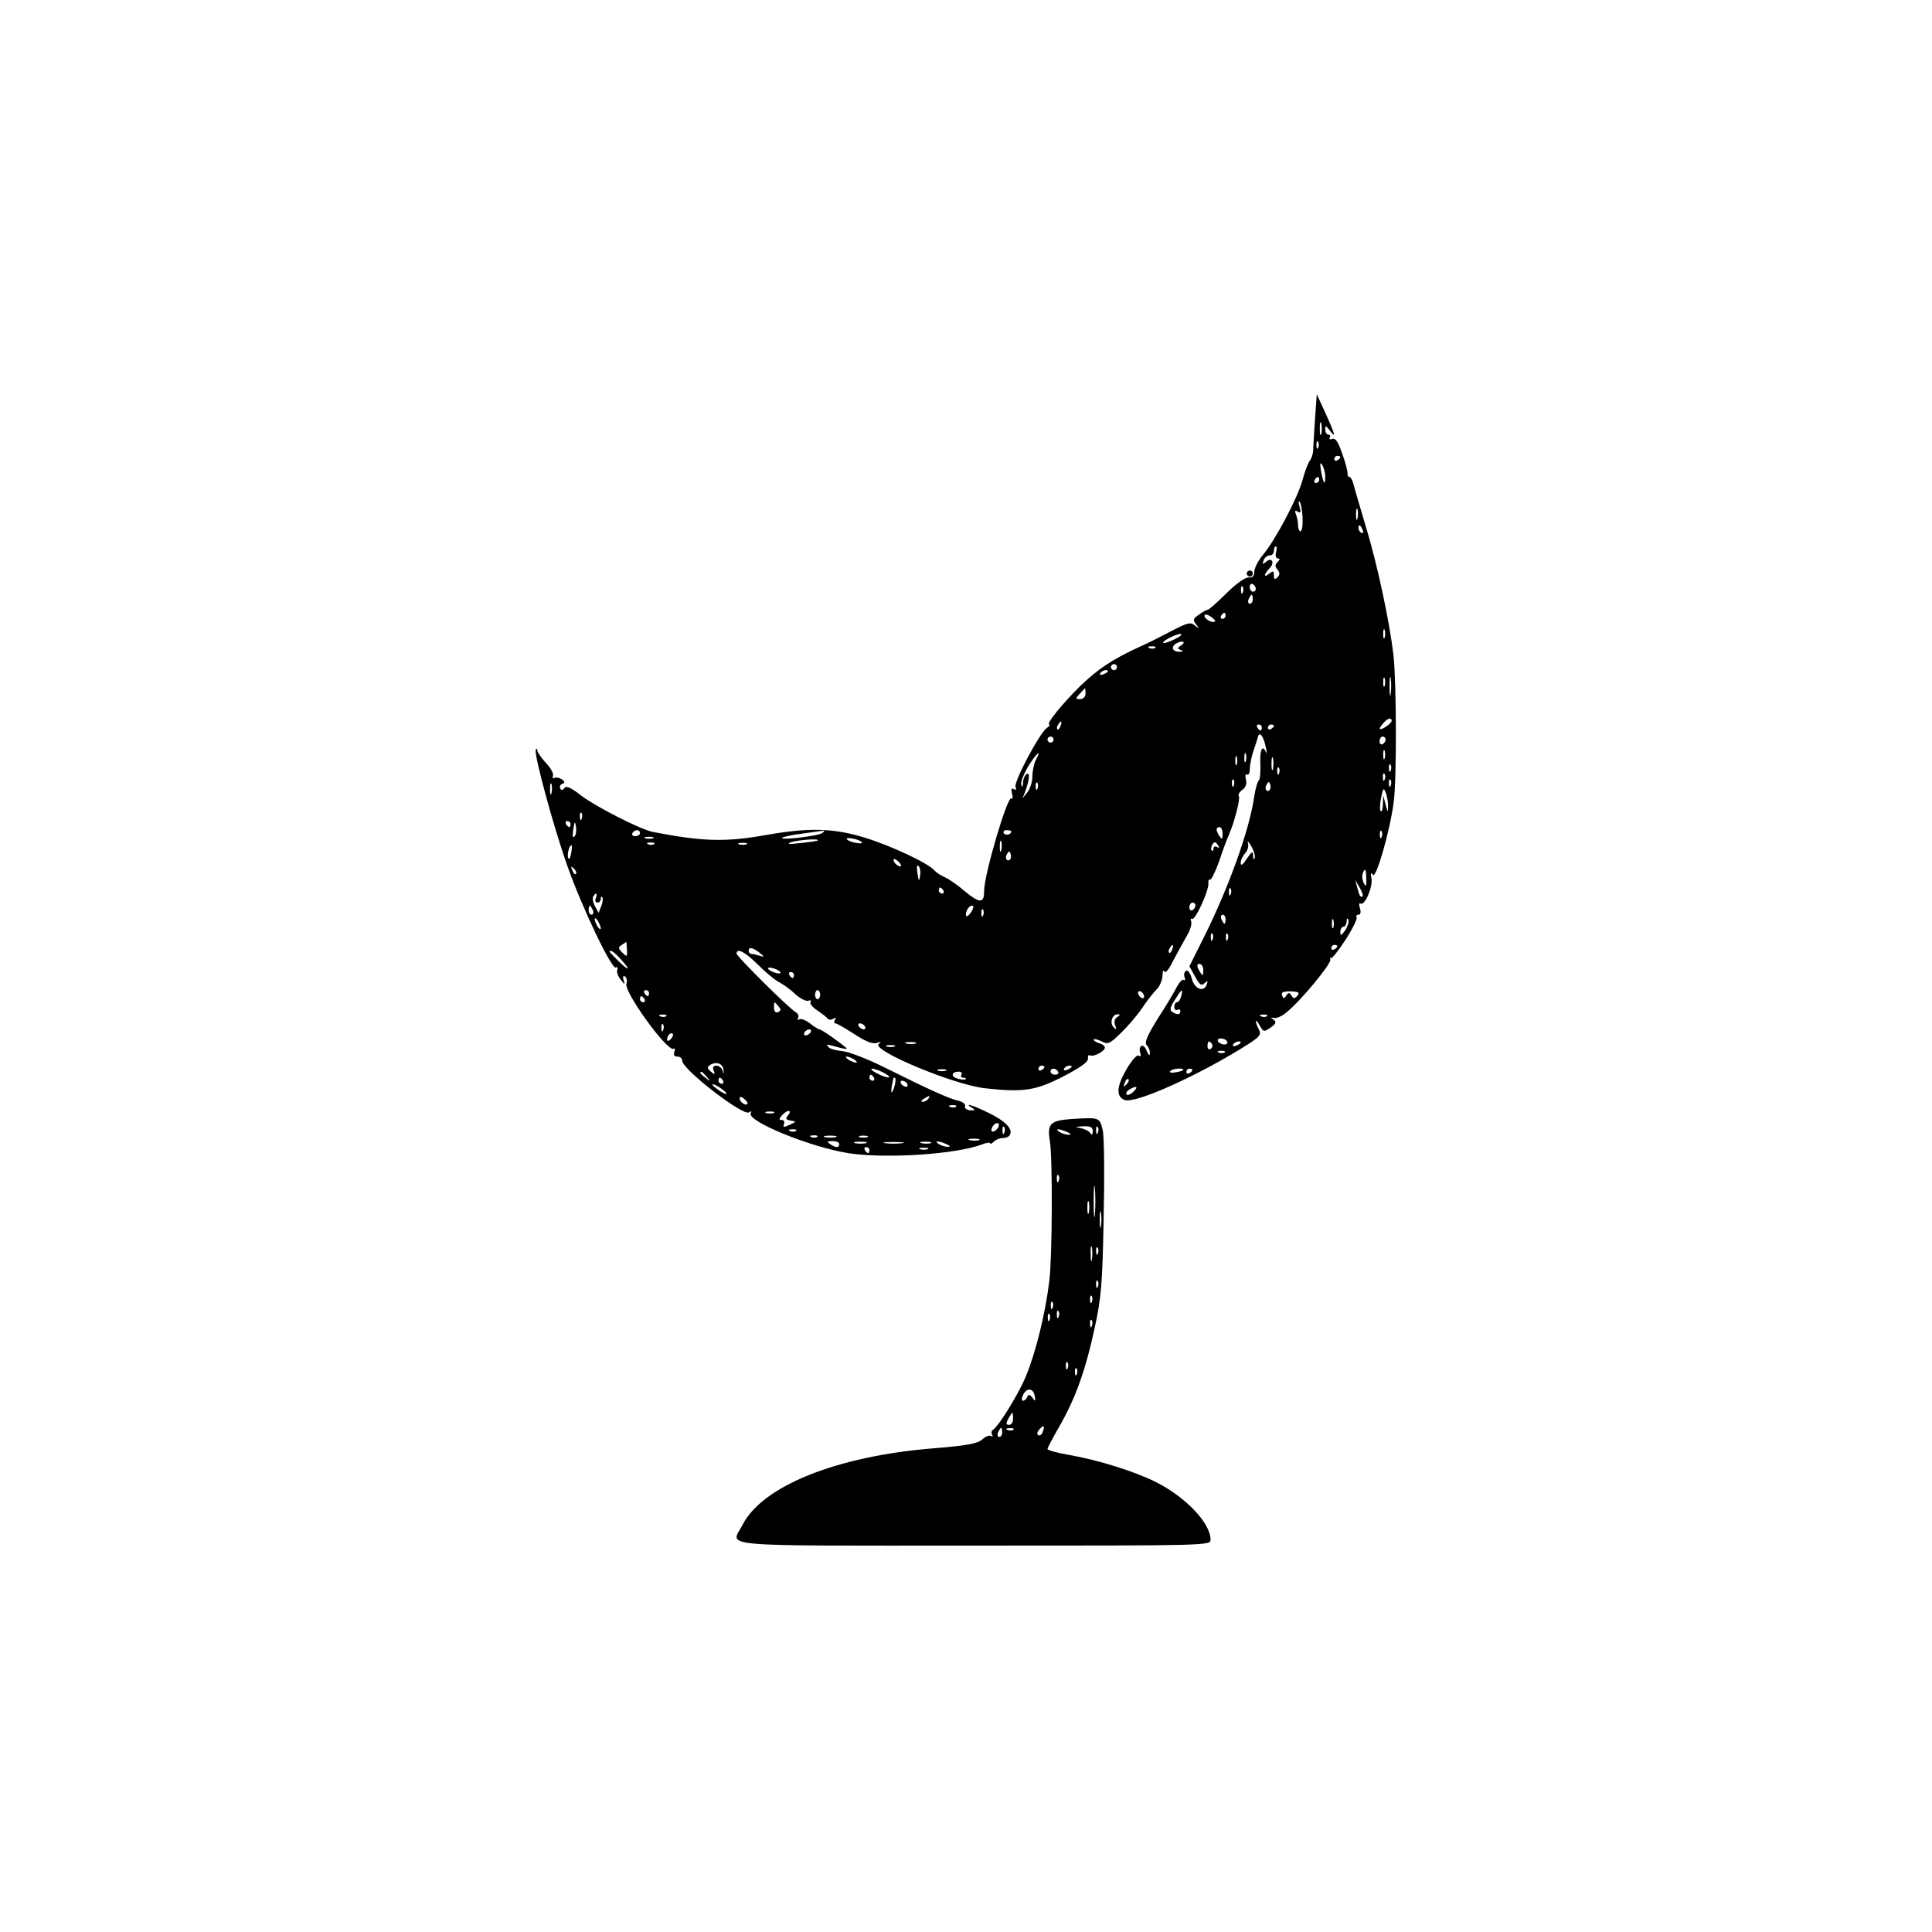
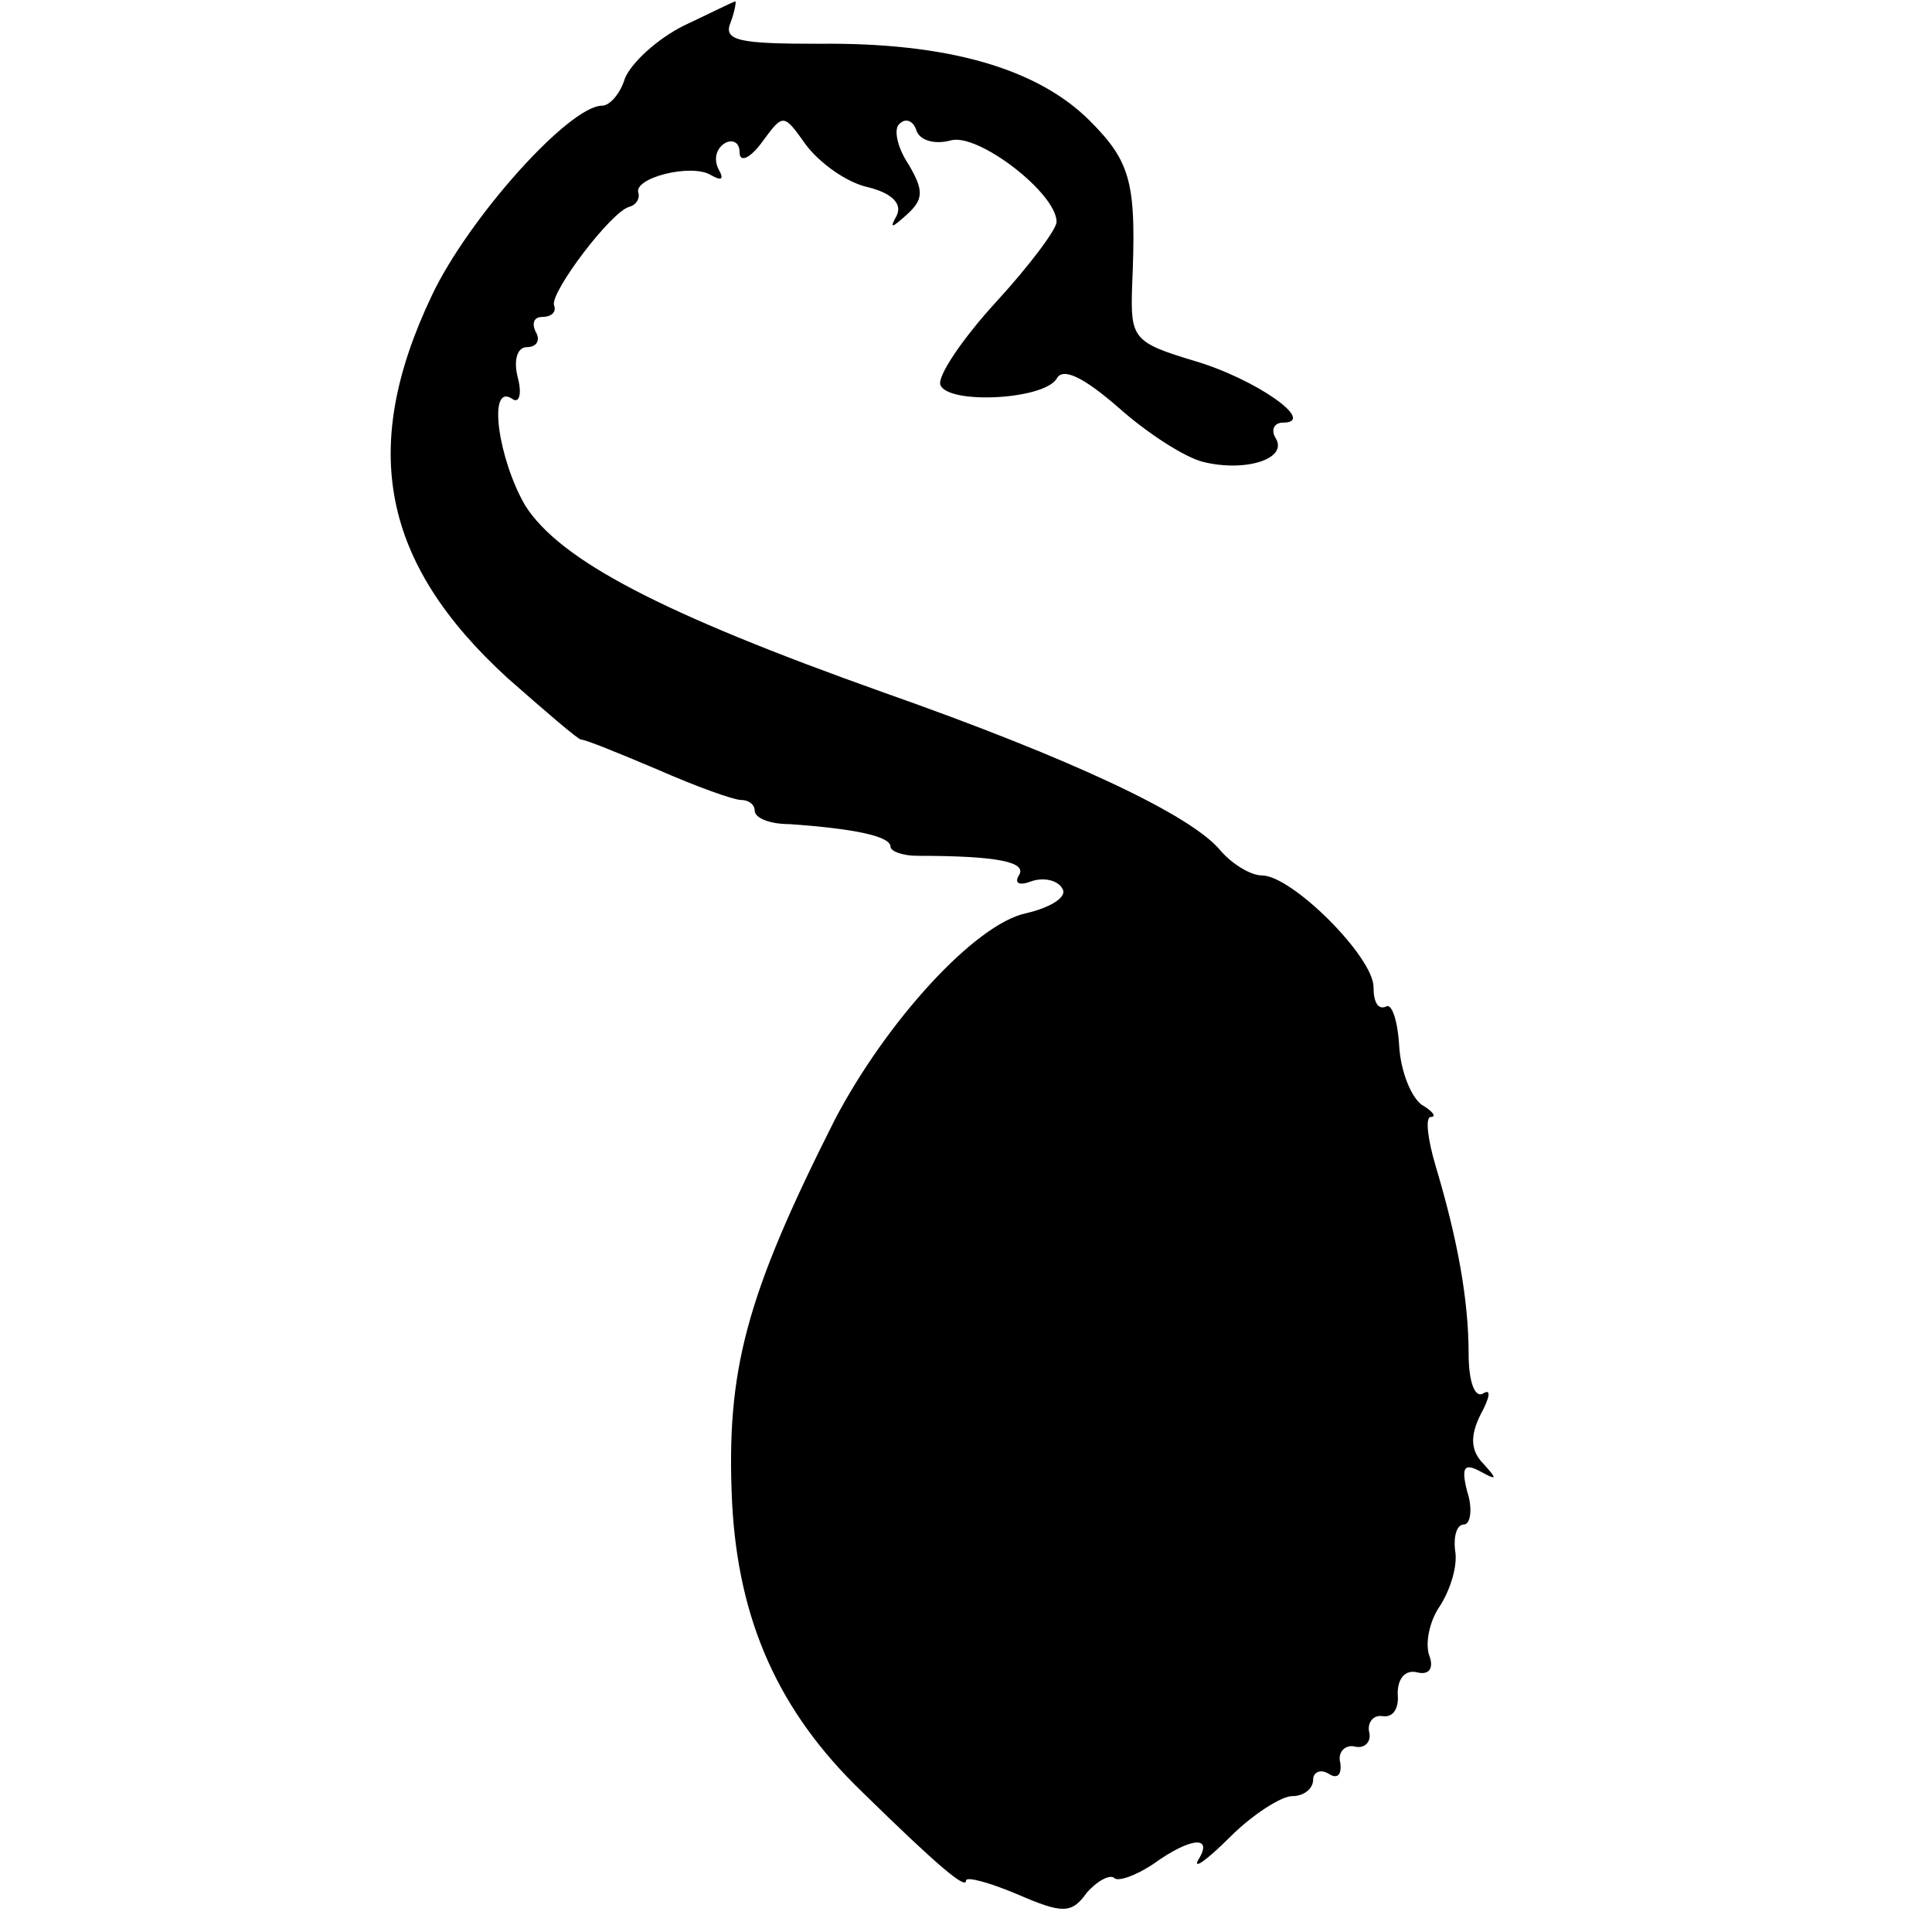
- <svg xmlns="http://www.w3.org/2000/svg" version="1.0" width="640pt" height="640pt" viewBox="0 0 640 640" preserveAspectRatio="xMidYMid meet">
-   <g transform="translate(0,640) scale(0.1,-0.1)" fill="#000000" stroke="none">
-     <path d="M4356 5010 c-3 -47 -6 -94 -6 -105 -1 -10 -6 -25 -11 -31 -6 -7 -16 -35 -24 -63 -15 -58 -90 -200 -132 -250 -15 -18 -28 -43 -28 -55 0 -15 -6 -20 -19 -19 -11 1 -42 -21 -74 -53 -30 -30 -58 -54 -61 -54 -4 0 -17 -7 -29 -16 -20 -13 -21 -18 -10 -32 12 -15 11 -16 -4 -4 -14 12 -25 9 -75 -17 -32 -17 -83 -43 -113 -56 -86 -40 -133 -71 -192 -128 -58 -57 -115 -127 -102 -127 4 0 0 -6 -9 -12 -25 -19 -109 -178 -103 -195 4 -9 2 -11 -6 -7 -7 5 -9 0 -6 -14 4 -12 3 -20 -2 -17 -13 8 -90 -252 -90 -307 0 -41 -14 -41 -62 -2 -23 20 -54 42 -68 48 -14 6 -29 16 -35 23 -19 23 -144 82 -230 108 -103 32 -185 34 -327 9 -135 -24 -209 -22 -375 10 -41 8 -188 83 -237 120 -34 27 -51 34 -56 26 -5 -8 -10 -9 -14 -2 -3 6 0 13 6 15 10 4 10 8 -2 16 -8 5 -18 7 -23 4 -5 -3 -8 0 -5 8 2 7 -8 26 -24 42 -15 17 -28 35 -28 40 0 6 -2 8 -5 5 -9 -9 59 -259 105 -388 50 -141 147 -343 160 -335 5 3 7 0 5 -7 -3 -8 2 -22 11 -33 14 -18 15 -18 10 -2 -4 11 -2 16 5 12 5 -4 7 -15 4 -24 -8 -28 137 -227 156 -215 5 3 6 -2 3 -10 -4 -11 0 -16 10 -16 9 0 16 -6 16 -14 0 -28 200 -183 221 -171 7 5 10 4 6 -2 -16 -26 194 -112 323 -133 123 -19 357 -4 443 29 15 6 27 7 27 4 0 -4 5 -2 12 5 7 7 20 12 29 12 10 0 21 4 24 10 12 19 -14 46 -69 73 -53 26 -86 36 -56 17 12 -7 10 -9 -7 -8 -11 1 -19 7 -16 14 2 6 -8 15 -24 18 -32 8 -92 35 -243 110 -58 29 -121 53 -140 54 -19 2 -39 7 -44 12 -12 12 -9 12 33 0 19 -5 30 -6 25 -2 -25 22 -83 62 -89 62 -4 0 -18 9 -32 20 -14 11 -30 17 -36 13 -6 -3 -7 -1 -3 5 3 6 0 14 -8 19 -23 13 -196 185 -196 194 0 20 28 6 69 -35 24 -24 55 -50 69 -58 14 -7 40 -25 56 -41 17 -15 37 -25 44 -22 7 3 10 1 7 -5 -3 -5 7 -17 22 -27 15 -10 31 -22 34 -27 4 -5 12 -5 19 -1 9 5 11 4 6 -3 -4 -7 -3 -12 1 -12 5 0 33 -16 62 -35 37 -24 60 -34 75 -30 15 5 17 4 7 -3 -28 -20 249 -136 352 -147 126 -14 167 -8 257 38 58 30 85 49 84 60 -1 9 2 14 7 11 11 -6 49 13 49 26 0 5 -9 12 -21 15 -11 4 -18 9 -16 12 3 2 15 -1 27 -7 20 -11 27 -7 62 27 22 21 54 58 71 83 16 25 39 53 49 63 10 10 18 30 19 45 0 15 3 21 6 14 3 -8 15 6 29 35 14 26 34 63 45 82 11 18 18 40 15 48 -3 8 -2 12 3 9 10 -6 55 92 54 117 -1 9 1 15 5 13 4 -3 18 26 31 62 12 37 27 76 32 87 17 38 38 118 33 127 -4 5 2 15 12 22 11 8 15 21 11 35 -3 11 -1 19 4 15 5 -3 9 5 9 17 0 13 5 39 11 58 7 20 14 42 16 50 5 20 19 2 26 -34 4 -16 4 -24 1 -17 -12 27 -21 9 -19 -38 1 -28 -1 -53 -5 -55 -4 -3 -11 -26 -15 -52 -15 -109 -83 -299 -166 -466 l-49 -98 19 -34 c14 -27 21 -32 31 -22 10 9 12 9 8 -3 -9 -29 -41 -17 -50 18 -5 18 -13 30 -19 26 -6 -3 -8 -13 -5 -21 3 -8 2 -12 -3 -9 -4 3 -14 -7 -22 -22 -7 -15 -35 -62 -63 -105 -36 -58 -46 -81 -37 -90 6 -6 11 -18 10 -26 0 -10 -4 -7 -10 7 -5 13 -13 21 -18 17 -6 -3 -7 -13 -4 -22 4 -10 2 -14 -5 -10 -6 4 -23 -15 -42 -48 -32 -56 -33 -88 -4 -99 35 -13 249 83 412 187 36 24 41 30 32 47 -5 10 -10 22 -10 27 1 4 6 -2 13 -14 12 -22 14 -22 36 -7 18 13 20 18 10 26 -11 7 -11 8 1 6 9 -2 27 6 40 17 47 37 150 162 147 176 -2 8 -2 10 1 5 2 -5 24 22 48 59 24 37 41 72 38 76 -3 5 0 9 6 9 7 0 9 8 5 21 -4 13 -3 19 2 16 14 -9 42 57 36 84 -3 17 -2 20 5 11 10 -15 57 146 69 243 10 75 9 397 -1 485 -13 111 -54 304 -92 427 -19 65 -38 128 -41 141 -3 12 -9 22 -13 22 -4 0 -7 6 -6 13 0 6 -7 36 -18 65 -13 38 -22 52 -33 48 -8 -3 -11 -1 -8 4 3 6 1 10 -4 10 -6 0 -11 8 -11 17 0 15 2 14 15 -3 22 -29 18 -14 -14 57 l-29 63 -6 -84z m21 -47 c-3 -10 -5 -2 -5 17 0 19 2 27 5 18 2 -10 2 -26 0 -35z m-10 -45 c-3 -8 -6 -5 -6 6 -1 11 2 17 5 13 3 -3 4 -12 1 -19z m73 -32 c0 -3 -4 -8 -10 -11 -5 -3 -10 -1 -10 4 0 6 5 11 10 11 6 0 10 -2 10 -4z m-50 -65 c0 -32 -6 -24 -14 19 -4 25 -3 31 4 20 5 -8 10 -26 10 -39z m-20 -11 c0 -5 -5 -10 -11 -10 -5 0 -7 5 -4 10 3 6 8 10 11 10 2 0 4 -4 4 -10z m-55 -125 c1 -25 -2 -45 -7 -45 -4 0 -8 9 -8 19 0 11 -3 27 -7 37 -5 12 -3 15 6 9 10 -6 11 -2 6 16 -4 13 -4 21 0 17 4 -4 9 -28 10 -53z m182 -2 c-3 -10 -5 -4 -5 12 0 17 2 24 5 18 2 -7 2 -21 0 -30z m17 -39 c3 -8 2 -12 -4 -9 -6 3 -10 10 -10 16 0 14 7 11 14 -7z m-287 -74 c-3 -11 0 -20 6 -20 8 0 7 -4 -1 -12 -9 -9 -9 -15 0 -25 8 -10 8 -17 0 -25 -9 -9 -12 -8 -12 6 0 15 -3 16 -15 6 -20 -16 -19 -3 0 17 19 18 9 39 -11 22 -12 -10 -13 -9 -8 5 3 9 12 16 20 16 8 0 14 7 14 15 0 8 3 15 6 15 4 0 4 -9 1 -20z m-67 -121 c0 -5 -4 -9 -10 -9 -5 0 -10 7 -10 16 0 8 5 12 10 9 6 -3 10 -10 10 -16z m-43 -11 c-3 -8 -6 -5 -6 6 -1 11 2 17 5 13 3 -3 4 -12 1 -19z m33 -23 c0 -8 -4 -15 -10 -15 -5 0 -7 7 -4 15 4 8 8 15 10 15 2 0 4 -7 4 -15z m-125 -73 c-7 -8 -35 7 -35 18 0 6 7 6 20 -2 10 -7 17 -14 15 -16z m35 18 c0 -5 -5 -10 -11 -10 -5 0 -7 5 -4 10 3 6 8 10 11 10 2 0 4 -4 4 -10z m527 -72 c-3 -7 -5 -2 -5 12 0 14 2 19 5 13 2 -7 2 -19 0 -25z m-691 -3 c-15 -8 -33 -15 -40 -15 -16 1 36 29 54 30 8 0 2 -7 -14 -15z m15 -24 c-11 -7 -11 -10 0 -14 10 -4 9 -6 -3 -6 -24 -1 -31 16 -11 28 21 11 34 4 14 -8z m-84 -7 c-3 -3 -12 -4 -19 -1 -8 3 -5 6 6 6 11 1 17 -2 13 -5z m-127 -64 c0 -5 -4 -10 -10 -10 -5 0 -10 5 -10 10 0 6 5 10 10 10 6 0 10 -4 10 -10z m-30 -14 c0 -2 -7 -7 -16 -10 -8 -3 -12 -2 -9 4 6 10 25 14 25 6z m937 -73 c-2 -16 -4 -5 -4 22 0 28 2 40 4 28 2 -13 2 -35 0 -50z m-20 25 c-3 -7 -5 -2 -5 12 0 14 2 19 5 13 2 -7 2 -19 0 -25z m-991 -26 c0 -10 -8 -18 -18 -18 -16 0 -16 2 -1 18 9 10 17 18 17 18 1 0 2 -8 2 -18z m1014 -90 c0 -4 -9 -13 -20 -20 -23 -14 -26 -8 -7 13 13 16 27 19 27 7z m-1097 -17 c-3 -9 -8 -14 -10 -11 -3 3 -2 9 2 15 9 16 15 13 8 -4z m667 -5 c0 -5 -2 -10 -4 -10 -3 0 -8 5 -11 10 -3 6 -1 10 4 10 6 0 11 -4 11 -10z m40 6 c0 -3 -4 -8 -10 -11 -5 -3 -10 -1 -10 4 0 6 5 11 10 11 6 0 10 -2 10 -4z m-730 -46 c0 -5 -4 -10 -10 -10 -5 0 -10 5 -10 10 0 6 5 10 10 10 6 0 10 -4 10 -10z m1100 1 c0 -6 -4 -13 -10 -16 -5 -3 -10 1 -10 9 0 9 5 16 10 16 6 0 10 -4 10 -9z m-3 -63 c-3 -7 -5 -2 -5 12 0 14 2 19 5 13 2 -7 2 -19 0 -25z m-1156 -6 c-6 -12 -11 -36 -11 -54 0 -18 -8 -42 -17 -53 l-16 -20 8 20 c15 40 18 68 6 61 -6 -4 -12 -17 -12 -29 -1 -15 -3 -17 -6 -6 -2 9 9 37 24 62 28 44 45 58 24 19z m696 -4 c-3 -7 -5 -2 -5 12 0 14 2 19 5 13 2 -7 2 -19 0 -25z m-30 -10 c-3 -7 -5 -2 -5 12 0 14 2 19 5 13 2 -7 2 -19 0 -25z m120 -15 c-3 -10 -5 -2 -5 17 0 19 2 27 5 18 2 -10 2 -26 0 -35z m390 -5 c-3 -8 -6 -5 -6 6 -1 11 2 17 5 13 3 -3 4 -12 1 -19z m-370 -10 c-3 -8 -6 -5 -6 6 -1 11 2 17 5 13 3 -3 4 -12 1 -19z m350 -20 c-3 -8 -6 -5 -6 6 -1 11 2 17 5 13 3 -3 4 -12 1 -19z m-500 -20 c-3 -8 -6 -5 -6 6 -1 11 2 17 5 13 3 -3 4 -12 1 -19z m520 0 c-3 -8 -6 -5 -6 6 -1 11 2 17 5 13 3 -3 4 -12 1 -19z m-2780 -25 c-3 -10 -5 -4 -5 12 0 17 2 24 5 18 2 -7 2 -21 0 -30z m1610 15 c-3 -8 -6 -5 -6 6 -1 11 2 17 5 13 3 -3 4 -12 1 -19z m769 -5 c-10 -10 -19 5 -10 18 6 11 8 11 12 0 2 -7 1 -15 -2 -18z m392 -53 c0 -23 -1 -22 -8 5 l-8 30 -1 -29 c0 -16 -4 -27 -7 -23 -4 3 -3 23 1 44 6 32 9 35 15 18 5 -11 8 -31 8 -45z m-2671 -42 c-3 -8 -6 -5 -6 6 -1 11 2 17 5 13 3 -3 4 -12 1 -19z m-37 -18 c0 -5 -2 -10 -4 -10 -3 0 -8 5 -11 10 -3 6 -1 10 4 10 6 0 11 -4 11 -10z m13 -41 c-6 -6 -7 3 -4 23 4 28 6 29 9 9 2 -13 0 -27 -5 -32z m2147 9 c0 -19 -2 -20 -10 -8 -13 19 -13 30 0 30 6 0 10 -10 10 -22z m-1930 2 c0 -5 -7 -10 -16 -10 -8 0 -12 5 -9 10 3 6 10 10 16 10 5 0 9 -4 9 -10z m605 1 c-11 -10 -143 -26 -134 -16 4 3 35 10 70 14 35 5 66 9 69 10 2 0 0 -3 -5 -8z m625 5 c0 -11 -19 -15 -25 -6 -3 5 1 10 9 10 9 0 16 -2 16 -4z m1227 -18 c-3 -8 -6 -5 -6 6 -1 11 2 17 5 13 3 -3 4 -12 1 -19z m-2414 -5 c-7 -2 -19 -2 -25 0 -7 3 -2 5 12 5 14 0 19 -2 13 -5z m692 -13 c2 -4 -7 -5 -20 -2 -14 2 -27 8 -30 12 -2 4 7 5 20 2 14 -2 27 -8 30 -12z m-146 6 c-2 -2 -29 -6 -59 -9 -36 -4 -46 -3 -30 3 25 8 97 13 89 6z m608 -33 c-3 -10 -5 -4 -5 12 0 17 2 24 5 18 2 -7 2 -21 0 -30z m839 -26 c-2 -7 -5 -3 -5 8 -1 17 -4 15 -21 -10 -13 -20 -20 -25 -20 -13 0 9 7 23 15 32 8 8 12 23 9 33 -3 10 2 5 11 -10 9 -16 14 -34 11 -40z m-1989 47 c-3 -3 -12 -4 -19 -1 -8 3 -5 6 6 6 11 1 17 -2 13 -5z m306 -1 c-7 -2 -19 -2 -25 0 -7 3 -2 5 12 5 14 0 19 -2 13 -5z m1563 -5 c4 -7 3 -8 -4 -4 -7 4 -12 2 -12 -5 0 -7 -3 -10 -6 -6 -6 5 3 27 11 27 2 0 7 -5 11 -12z m-2144 -25 c-3 -16 -7 -22 -10 -15 -4 13 4 42 11 42 2 0 2 -12 -1 -27z m1454 -20 c-10 -10 -19 5 -10 18 6 11 8 11 12 0 2 -7 1 -15 -2 -18z m-361 -22 c-6 -5 -25 10 -25 20 0 5 6 4 14 -3 8 -7 12 -15 11 -17z m63 -32 c-3 -20 -5 -19 -9 9 -3 20 -2 29 4 23 5 -5 7 -19 5 -32z m-1140 6 c-3 -3 -9 2 -12 12 -6 14 -5 15 5 6 7 -7 10 -15 7 -18z m2618 -16 c1 -25 -1 -28 -8 -15 -5 10 -7 24 -4 32 8 21 11 17 12 -17z m-12 -58 c-6 -6 -11 1 -18 29 l-7 25 15 -25 c8 -14 12 -27 10 -29z m-1389 19 c3 -5 1 -10 -4 -10 -6 0 -11 5 -11 10 0 6 2 10 4 10 3 0 8 -4 11 -10z m952 -12 c-3 -8 -6 -5 -6 6 -1 11 2 17 5 13 3 -3 4 -12 1 -19z m-2103 -13 c-4 -8 -1 -15 5 -15 6 0 11 5 11 12 0 6 2 9 5 6 3 -3 2 -16 -3 -29 l-9 -23 -12 22 c-7 12 -9 27 -6 32 9 15 15 12 9 -5z m1986 -24 c0 -6 -4 -13 -10 -16 -5 -3 -10 1 -10 9 0 9 5 16 10 16 6 0 10 -4 10 -9z m-1996 -16 c3 -8 1 -15 -4 -15 -6 0 -10 7 -10 15 0 8 2 15 4 15 2 0 6 -7 10 -15z m1254 -5 c-14 -22 -24 -19 -15 5 4 8 11 15 17 15 6 0 6 -7 -2 -20z m39 -12 c-3 -8 -6 -5 -6 6 -1 11 2 17 5 13 3 -3 4 -12 1 -19z m803 -13 c0 -8 -2 -15 -4 -15 -2 0 -6 7 -10 15 -3 8 -1 15 4 15 6 0 10 -7 10 -15z m-2070 -30 c0 -5 -5 -3 -10 5 -5 8 -10 20 -10 25 0 6 5 3 10 -5 5 -8 10 -19 10 -25z m2427 3 c-3 -7 -5 -2 -5 12 0 14 2 19 5 13 2 -7 2 -19 0 -25z m39 -10 c-13 -18 -16 -19 -16 -5 0 9 5 17 10 17 6 0 10 8 11 18 0 10 3 12 6 5 2 -7 -3 -23 -11 -35z m-439 -30 c-3 -8 -6 -5 -6 6 -1 11 2 17 5 13 3 -3 4 -12 1 -19z m50 0 c-3 -8 -6 -5 -6 6 -1 11 2 17 5 13 3 -3 4 -12 1 -19z m-1990 -34 c1 -24 0 -25 -15 -10 -15 15 -15 18 -2 26 8 5 15 10 15 10 0 0 1 -12 2 -26z m1806 1 c-3 -9 -8 -14 -10 -11 -3 3 -2 9 2 15 9 16 15 13 8 -4z m547 11 c0 -3 -4 -8 -10 -11 -5 -3 -10 -1 -10 4 0 6 5 11 10 11 6 0 10 -2 10 -4z m-1914 -22 c17 -14 17 -15 1 -10 -10 3 -23 6 -28 6 -5 0 -9 5 -9 10 0 14 13 12 36 -6z m-461 -20 c35 -38 31 -44 -5 -9 -16 16 -30 30 -30 32 0 9 14 0 35 -23z m1931 -36 c0 -10 -1 -18 -3 -18 -1 0 -7 8 -12 18 -7 13 -6 19 2 19 7 0 13 -9 13 -19z m-1401 -8 c3 -5 -4 -6 -15 -3 -11 3 -22 9 -25 13 -3 5 4 6 15 3 11 -3 22 -9 25 -13z m45 -10 c0 -5 -2 -10 -4 -10 -3 0 -8 5 -11 10 -3 6 -1 10 4 10 6 0 11 -4 11 -10z m-480 -60 c0 -5 -2 -10 -4 -10 -3 0 -8 5 -11 10 -3 6 -1 10 4 10 6 0 11 -4 11 -10z m567 -5 c0 -8 -4 -15 -9 -15 -4 0 -8 7 -8 15 0 8 4 15 8 15 5 0 9 -7 9 -15z m1073 -6 c0 -6 -4 -7 -10 -4 -5 3 -10 11 -10 16 0 6 5 7 10 4 6 -3 10 -11 10 -16z m123 1 c-3 -11 -9 -20 -14 -20 -5 0 -9 -7 -9 -16 0 -8 5 -12 10 -9 6 3 10 1 10 -4 0 -13 -10 -14 -27 -3 -9 5 -7 16 9 40 23 37 28 40 21 12z m385 2 c-9 -11 -13 -11 -20 0 -6 11 -10 11 -17 0 -7 -11 -9 -11 -14 0 -4 11 4 14 28 14 27 -1 31 -4 23 -14z m-2163 -12 c3 -5 1 -10 -4 -10 -6 0 -11 5 -11 10 0 6 2 10 4 10 3 0 8 -4 11 -10z m444 -24 c9 -10 8 -15 -2 -19 -8 -3 -13 3 -13 14 0 23 0 23 15 5z m-372 -32 c-3 -3 -12 -4 -19 -1 -8 3 -5 6 6 6 11 1 17 -2 13 -5z m1494 -3 c-9 -6 -11 -16 -7 -27 6 -15 4 -16 -5 -7 -14 14 -5 43 13 43 10 0 9 -3 -1 -9z m496 3 c-3 -3 -12 -4 -19 -1 -8 3 -5 6 6 6 11 1 17 -2 13 -5z m-2000 -46 c-3 -8 -6 -5 -6 6 -1 11 2 17 5 13 3 -3 4 -12 1 -19z m668 12 c3 -5 2 -10 -4 -10 -5 0 -13 5 -16 10 -3 6 -2 10 4 10 5 0 13 -4 16 -10z m-180 -20 c-3 -5 -11 -10 -16 -10 -6 0 -7 5 -4 10 3 6 11 10 16 10 6 0 7 -4 4 -10z m-463 -22 c-7 -7 -12 -8 -12 -2 0 14 12 26 19 19 2 -3 -1 -11 -7 -17z m1843 -8 c3 -5 -1 -10 -9 -10 -8 0 -18 5 -21 10 -3 6 1 10 9 10 8 0 18 -4 21 -10z m-1032 -7 c-7 -2 -21 -2 -30 0 -10 3 -4 5 12 5 17 0 24 -2 18 -5z m982 -2 c3 -5 1 -12 -5 -16 -5 -3 -10 1 -10 9 0 18 6 21 15 7z m95 5 c0 -2 -7 -7 -16 -10 -8 -3 -12 -2 -9 4 6 10 25 14 25 6z m-1147 -13 c-7 -2 -19 -2 -25 0 -7 3 -2 5 12 5 14 0 19 -2 13 -5z m1094 -19 c-3 -3 -12 -4 -19 -1 -8 3 -5 6 6 6 11 1 17 -2 13 -5z m-1227 -24 c8 -5 11 -10 5 -10 -5 0 -17 5 -25 10 -8 5 -10 10 -5 10 6 0 17 -5 25 -10z m-433 -35 c1 -16 1 -16 -3 -2 -3 9 -12 17 -21 17 -10 0 -13 -6 -9 -16 6 -14 4 -15 -9 -4 -13 11 -13 15 -3 22 21 13 43 5 45 -17z m1063 11 c0 -3 -4 -8 -10 -11 -5 -3 -10 -1 -10 4 0 6 5 11 10 11 6 0 10 -2 10 -4z m90 0 c0 -2 -7 -7 -16 -10 -8 -3 -12 -2 -9 4 6 10 25 14 25 6z m-620 -21 c33 -19 10 -19 -26 0 -16 8 -22 15 -14 15 8 -1 26 -7 40 -15z m203 8 c-7 -2 -19 -2 -25 0 -7 3 -2 5 12 5 14 0 19 -2 13 -5z m372 -3 c3 -5 -1 -10 -9 -10 -9 0 -16 5 -16 10 0 6 4 10 9 10 6 0 13 -4 16 -10z m415 6 c0 -2 -11 -6 -25 -8 -13 -3 -22 -1 -19 3 5 9 44 13 44 5z m30 0 c0 -3 -4 -8 -10 -11 -5 -3 -10 -1 -10 4 0 6 5 11 10 11 6 0 10 -2 10 -4z m-1609 -23 c13 -16 12 -17 -3 -4 -10 7 -18 15 -18 17 0 8 8 3 21 -13z m844 7 c-3 -5 -1 -10 6 -10 7 0 10 -2 8 -5 -3 -2 -15 -2 -27 2 -23 6 -21 23 4 23 8 0 12 -4 9 -10z m-290 -10 c3 -5 1 -10 -4 -10 -6 0 -11 5 -11 10 0 6 2 10 4 10 3 0 8 -4 11 -10z m-500 -10 c3 -5 1 -10 -4 -10 -6 0 -11 5 -11 10 0 6 2 10 4 10 3 0 8 -4 11 -10z m570 -11 c-3 -12 -7 -24 -10 -27 -3 -3 -3 5 -1 19 6 30 5 29 10 29 3 0 3 -10 1 -21z m766 -2 c-10 -9 -11 -8 -5 6 3 10 9 15 12 12 3 -3 0 -11 -7 -18z m-726 3 c3 -5 2 -10 -4 -10 -5 0 -13 5 -16 10 -3 6 -2 10 4 10 5 0 13 -4 16 -10z m-599 -31 c3 -6 -5 -3 -20 6 -14 10 -26 19 -26 22 0 7 39 -17 46 -28z m1349 5 c-9 -9 -19 -13 -23 -10 -3 4 0 11 8 16 24 15 33 11 15 -6z m-1279 -41 c-7 -7 -26 7 -26 19 0 6 6 6 15 -2 9 -7 13 -15 11 -17z m599 17 c-3 -5 -12 -10 -18 -10 -7 0 -6 4 3 10 19 12 23 12 15 0z m92 -26 c-3 -3 -12 -4 -19 -1 -8 3 -5 6 6 6 11 1 17 -2 13 -5z m-604 -21 c-7 -2 -19 -2 -25 0 -7 3 -2 5 12 5 14 0 19 -2 13 -5z m48 -7 c-10 -12 -8 -15 8 -18 20 -3 19 -4 -3 -14 -20 -9 -23 -9 -19 2 3 8 0 14 -7 14 -10 0 -10 3 0 15 7 8 17 15 22 15 6 0 6 -6 -1 -14z m697 -38 c-2 -6 -10 -14 -16 -16 -7 -2 -10 2 -6 12 7 18 28 22 22 4z m19 -20 c-3 -8 -6 -5 -6 6 -1 11 2 17 5 13 3 -3 4 -12 1 -19z m-690 6 c-3 -3 -12 -4 -19 -1 -8 3 -5 6 6 6 11 1 17 -2 13 -5z m70 -20 c-3 -3 -12 -4 -19 -1 -8 3 -5 6 6 6 11 1 17 -2 13 -5z m61 -1 c-10 -2 -26 -2 -35 0 -10 3 -2 5 17 5 19 0 27 -2 18 -5z m105 0 c-7 -2 -19 -2 -25 0 -7 3 -2 5 12 5 14 0 19 -2 13 -5z m370 -10 c-7 -2 -21 -2 -30 0 -10 3 -4 5 12 5 17 0 24 -2 18 -5z m-463 -13 c0 -13 -11 -13 -30 0 -12 8 -11 10 8 10 12 0 22 -4 22 -10z m88 3 c-10 -2 -26 -2 -35 0 -10 3 -2 5 17 5 19 0 27 -2 18 -5z m120 0 c-16 -2 -40 -2 -55 0 -16 2 -3 4 27 4 30 0 43 -2 28 -4z m95 0 c-7 -2 -21 -2 -30 0 -10 3 -4 5 12 5 17 0 24 -2 18 -5z m52 -3 c13 -6 15 -9 5 -9 -8 0 -22 4 -30 9 -18 12 -2 12 25 0z m-255 -20 c0 -5 -2 -10 -4 -10 -3 0 -8 5 -11 10 -3 6 -1 10 4 10 6 0 11 -4 11 -10z m193 3 c-7 -2 -19 -2 -25 0 -7 3 -2 5 12 5 14 0 19 -2 13 -5z" />
-     <path d="M4130 4500 c0 -5 5 -10 10 -10 6 0 10 5 10 10 0 6 -4 10 -10 10 -5 0 -10 -4 -10 -10z" />
-     <path d="M3548 2693 c-69 -5 -80 -16 -70 -74 9 -54 8 -382 -2 -462 -13 -108 -45 -238 -78 -317 -24 -58 -89 -163 -107 -175 -6 -3 -8 -11 -5 -17 4 -6 3 -8 -3 -5 -5 4 -19 -2 -29 -11 -15 -14 -51 -21 -165 -30 -318 -26 -564 -125 -629 -253 -39 -75 -109 -69 765 -69 785 0 785 0 785 20 0 54 -81 140 -180 190 -69 35 -193 74 -287 90 -40 7 -73 16 -73 20 0 4 18 38 40 76 52 91 86 184 116 324 22 100 26 147 30 365 3 138 2 268 -3 290 -10 44 -10 44 -105 38z m72 -40 c0 -12 -3 -14 -8 -7 -4 7 -18 14 -32 17 -21 4 -20 4 8 6 24 1 32 -3 32 -16z m17 -5 c-3 -8 -6 -5 -6 6 -1 11 2 17 5 13 3 -3 4 -12 1 -19z m-102 2 c13 -6 15 -9 5 -9 -8 0 -22 4 -30 9 -18 12 -2 12 25 0z m-28 -162 c-3 -8 -6 -5 -6 6 -1 11 2 17 5 13 3 -3 4 -12 1 -19z m120 -110 c-2 -24 -4 -5 -4 42 0 47 2 66 4 43 2 -24 2 -62 0 -85z m-20 5 c-3 -10 -5 -2 -5 17 0 19 2 27 5 18 2 -10 2 -26 0 -35z m40 -45 c-2 -13 -4 -3 -4 22 0 25 2 35 4 23 2 -13 2 -33 0 -45z m-30 -110 c-2 -13 -4 -5 -4 17 -1 22 1 32 4 23 2 -10 2 -28 0 -40z m20 20 c-3 -8 -6 -5 -6 6 -1 11 2 17 5 13 3 -3 4 -12 1 -19z m0 -110 c-3 -8 -6 -5 -6 6 -1 11 2 17 5 13 3 -3 4 -12 1 -19z m-20 -50 c-3 -8 -6 -5 -6 6 -1 11 2 17 5 13 3 -3 4 -12 1 -19z m-130 -20 c-3 -8 -6 -5 -6 6 -1 11 2 17 5 13 3 -3 4 -12 1 -19z m20 -30 c-3 -8 -6 -5 -6 6 -1 11 2 17 5 13 3 -3 4 -12 1 -19z m-30 -10 c-3 -8 -6 -5 -6 6 -1 11 2 17 5 13 3 -3 4 -12 1 -19z m140 -20 c-3 -8 -6 -5 -6 6 -1 11 2 17 5 13 3 -3 4 -12 1 -19z m-80 -140 c-3 -8 -6 -5 -6 6 -1 11 2 17 5 13 3 -3 4 -12 1 -19z m30 -20 c-3 -8 -6 -5 -6 6 -1 11 2 17 5 13 3 -3 4 -12 1 -19z m-139 -74 c3 -16 1 -17 -8 -4 -9 11 -13 12 -17 3 -2 -7 -9 -13 -14 -13 -6 0 -5 9 1 21 13 24 34 20 38 -7z m-72 -74 c0 -11 -6 -20 -13 -20 -11 0 -11 5 -3 20 6 11 12 20 13 20 2 0 3 -9 3 -20z m98 -44 c-3 -9 -10 -13 -15 -10 -5 3 -3 11 4 19 15 16 19 13 11 -9z m-134 -1 c0 -8 -4 -15 -10 -15 -5 0 -7 7 -4 15 4 8 8 15 10 15 2 0 4 -7 4 -15z m37 9 c-3 -3 -12 -4 -19 -1 -8 3 -5 6 6 6 11 1 17 -2 13 -5z" />
+ <svg xmlns="http://www.w3.org/2000/svg" version="1.0" width="128pt" height="128pt" viewBox="0 0 128 128" preserveAspectRatio="xMidYMid meet">
+   <g transform="translate(0,128) scale(0.1,-0.1)" fill="#000000" stroke="none">
+     <path d="M453 1263 c-18 -9 -35 -25 -39 -35 -3 -10 -10 -18 -15 -18 -22 0 -89 -75 -113 -126 -48 -101 -33 -177 50 -253 25 -22 47 -41 49 -41 3 0 25 -9 51 -20 25 -11 50 -20 55 -20 5 0 9 -3 9 -7 0 -5 10 -9 23 -9 43 -3 67 -8 67 -15 0 -3 8 -6 18 -6 52 0 73 -4 67 -13 -3 -5 0 -7 8 -4 8 3 18 1 21 -5 3 -5 -7 -12 -24 -16 -34 -7 -93 -72 -127 -137 -59 -117 -72 -166 -68 -253 4 -79 31 -139 86 -192 50 -49 69 -65 69 -59 0 3 15 -1 34 -9 30 -13 36 -13 46 1 7 8 15 12 18 10 2 -3 14 1 26 9 25 18 40 19 30 3 -4 -7 5 -1 21 15 15 15 34 27 41 27 8 0 14 5 14 11 0 5 5 7 10 4 6 -4 9 -1 8 7 -2 7 3 12 9 11 7 -2 12 3 10 10 -1 6 3 11 9 10 7 -1 11 5 10 15 0 10 5 16 13 14 8 -2 11 3 8 11 -3 8 0 23 7 33 7 11 12 27 10 37 -1 9 1 17 6 17 4 0 6 10 2 22 -4 16 -2 19 9 13 11 -6 11 -5 2 5 -9 9 -9 19 -2 33 6 11 7 17 2 14 -6 -4 -10 8 -10 26 0 35 -7 75 -22 125 -5 17 -7 32 -3 32 4 0 1 4 -6 8 -7 5 -14 22 -15 39 -1 17 -5 29 -9 26 -5 -2 -8 3 -8 13 0 20 -54 74 -74 74 -7 0 -19 7 -27 16 -19 24 -101 62 -223 105 -149 53 -215 88 -238 124 -18 31 -25 81 -9 71 5 -4 7 3 4 14 -3 12 0 20 6 20 7 0 9 5 6 10 -3 6 -1 10 4 10 6 0 10 3 8 8 -2 9 38 62 50 65 4 1 7 5 6 9 -4 10 35 20 48 12 7 -4 9 -3 5 4 -3 6 -2 13 4 17 5 3 10 1 10 -6 0 -7 7 -4 15 7 14 19 14 19 29 -2 9 -12 27 -25 41 -28 16 -4 23 -11 19 -19 -5 -9 -3 -8 7 1 11 10 11 16 1 33 -8 12 -10 24 -6 27 4 4 9 2 11 -4 2 -7 12 -10 23 -7 18 5 70 -35 70 -54 0 -5 -18 -29 -40 -53 -22 -24 -39 -49 -37 -55 5 -13 68 -10 77 4 4 8 18 1 41 -19 19 -17 44 -33 56 -36 28 -7 57 2 48 16 -3 5 -1 10 5 10 23 0 -18 29 -59 41 -40 12 -42 15 -41 48 3 69 0 83 -28 111 -35 35 -95 52 -180 51 -52 0 -63 2 -58 14 3 8 4 15 3 14 -1 0 -17 -8 -34 -16z" />
  </g>
</svg>
